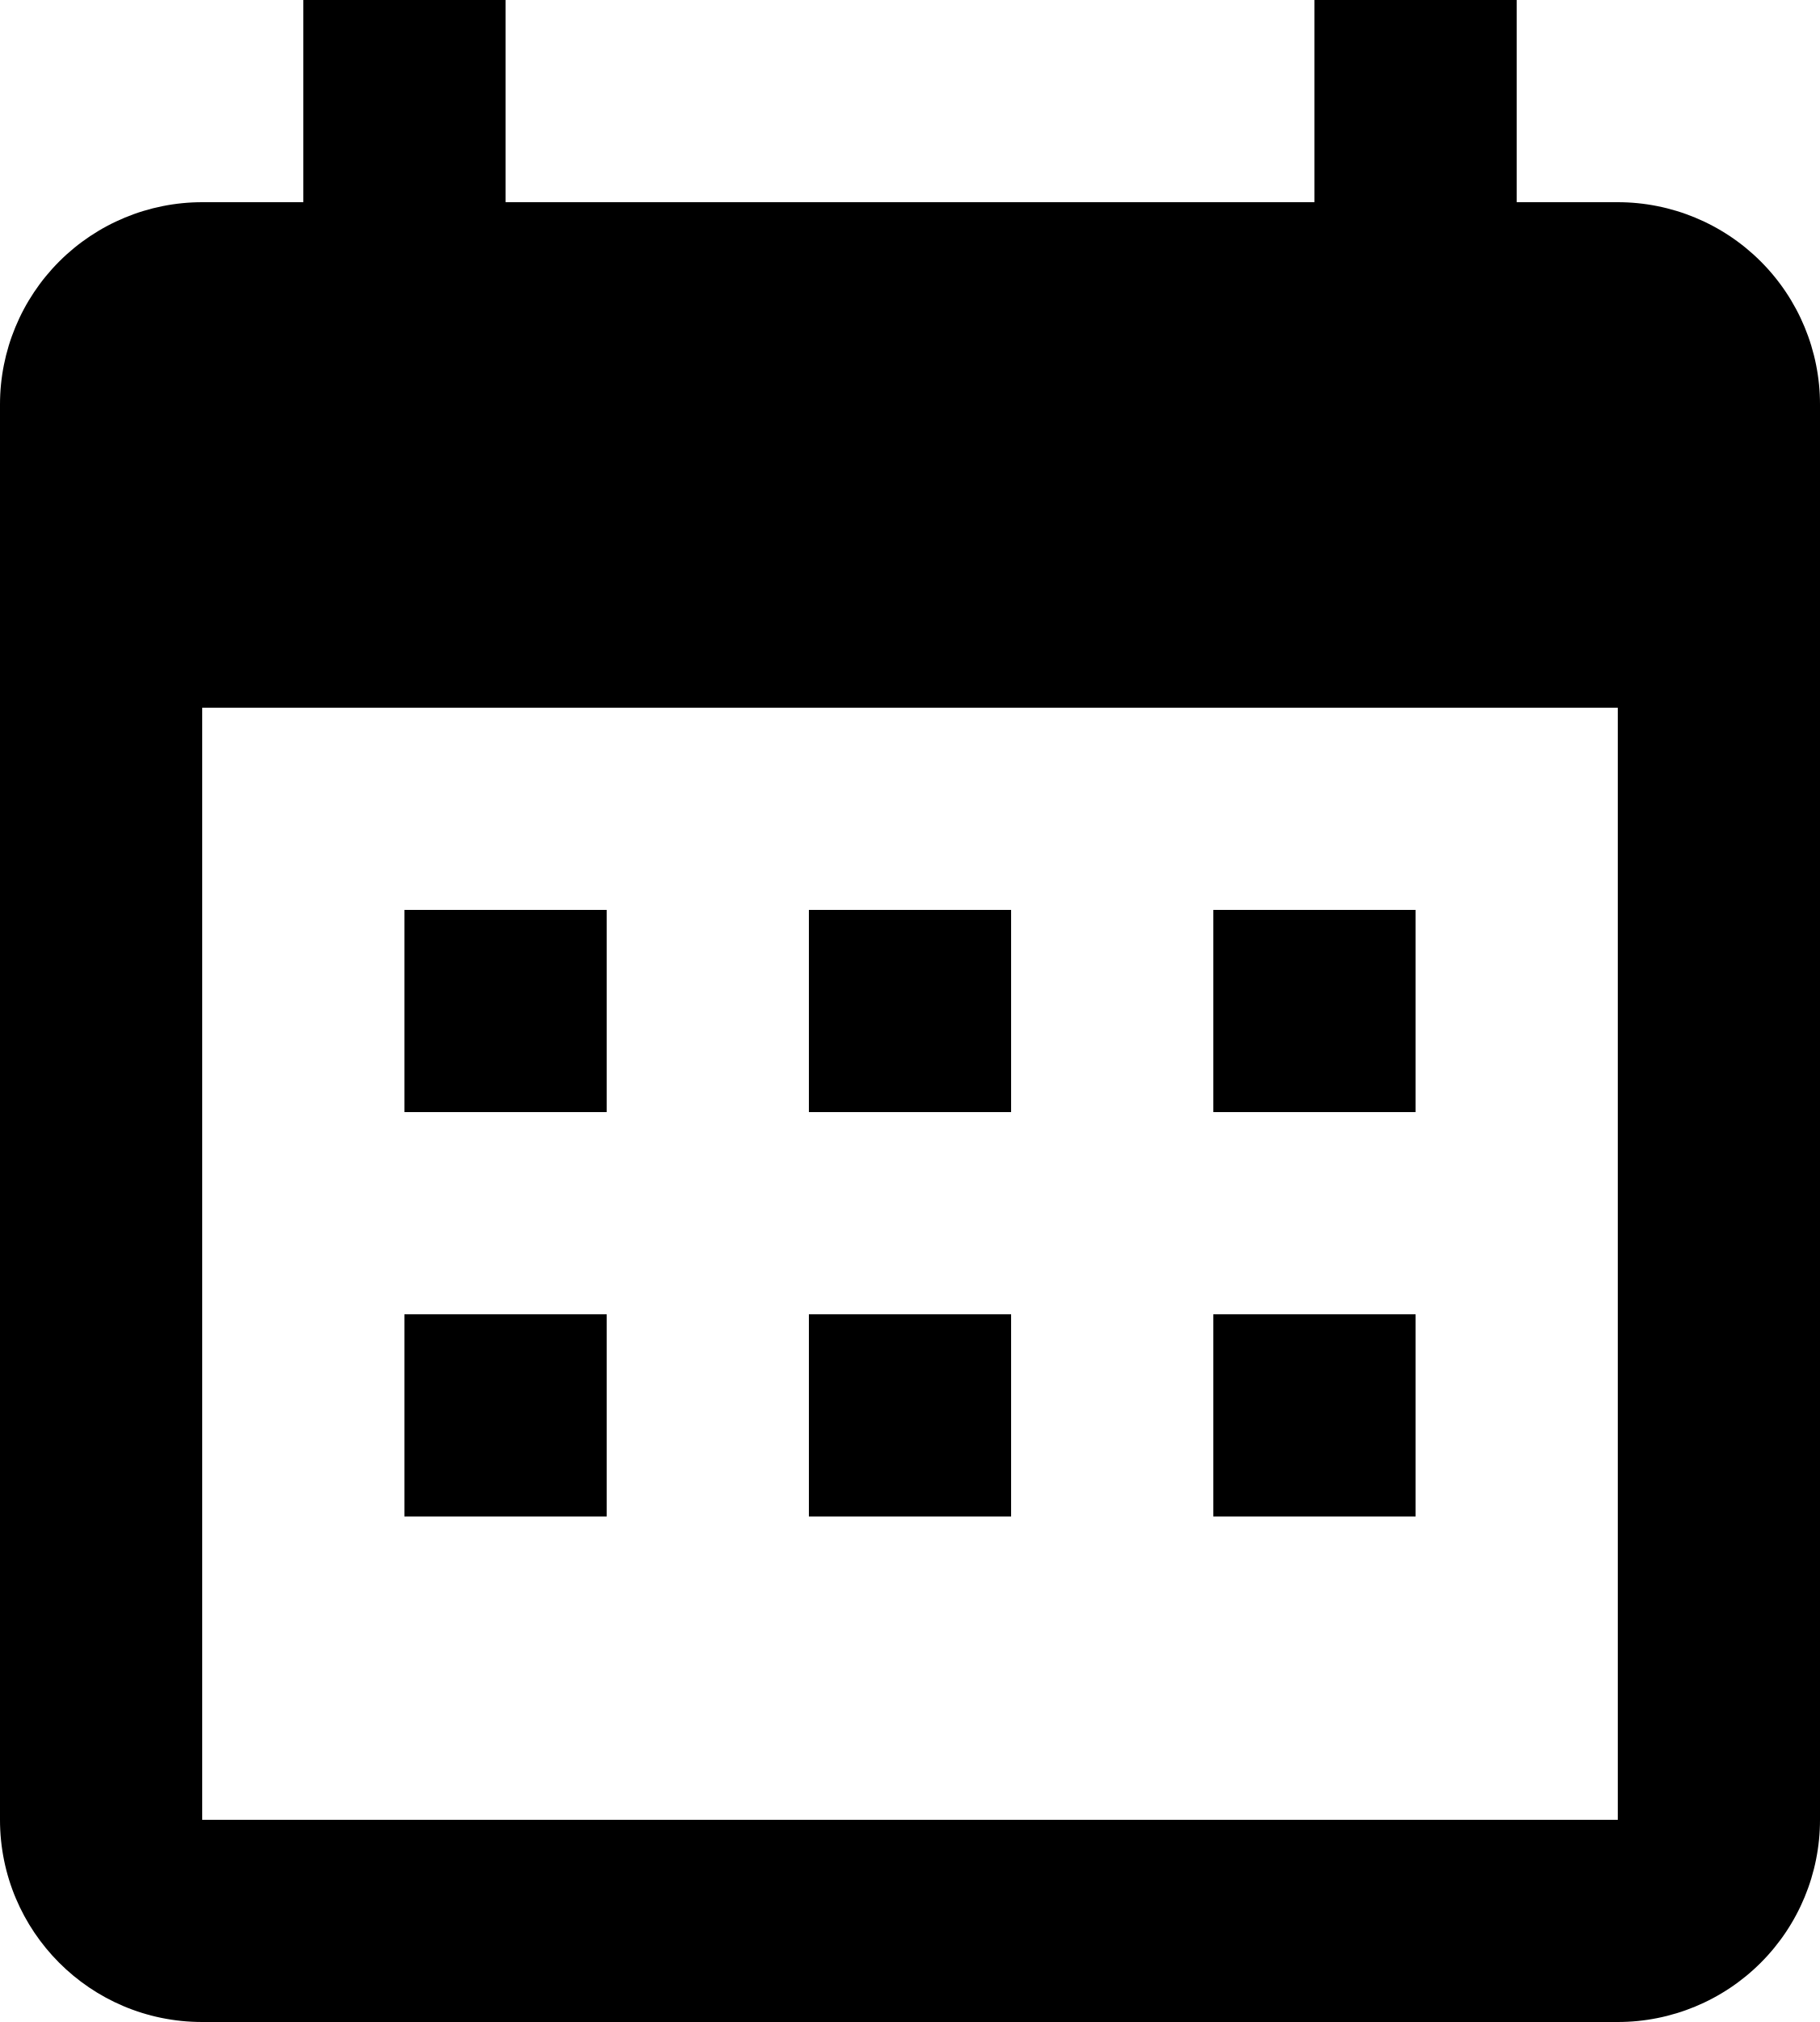
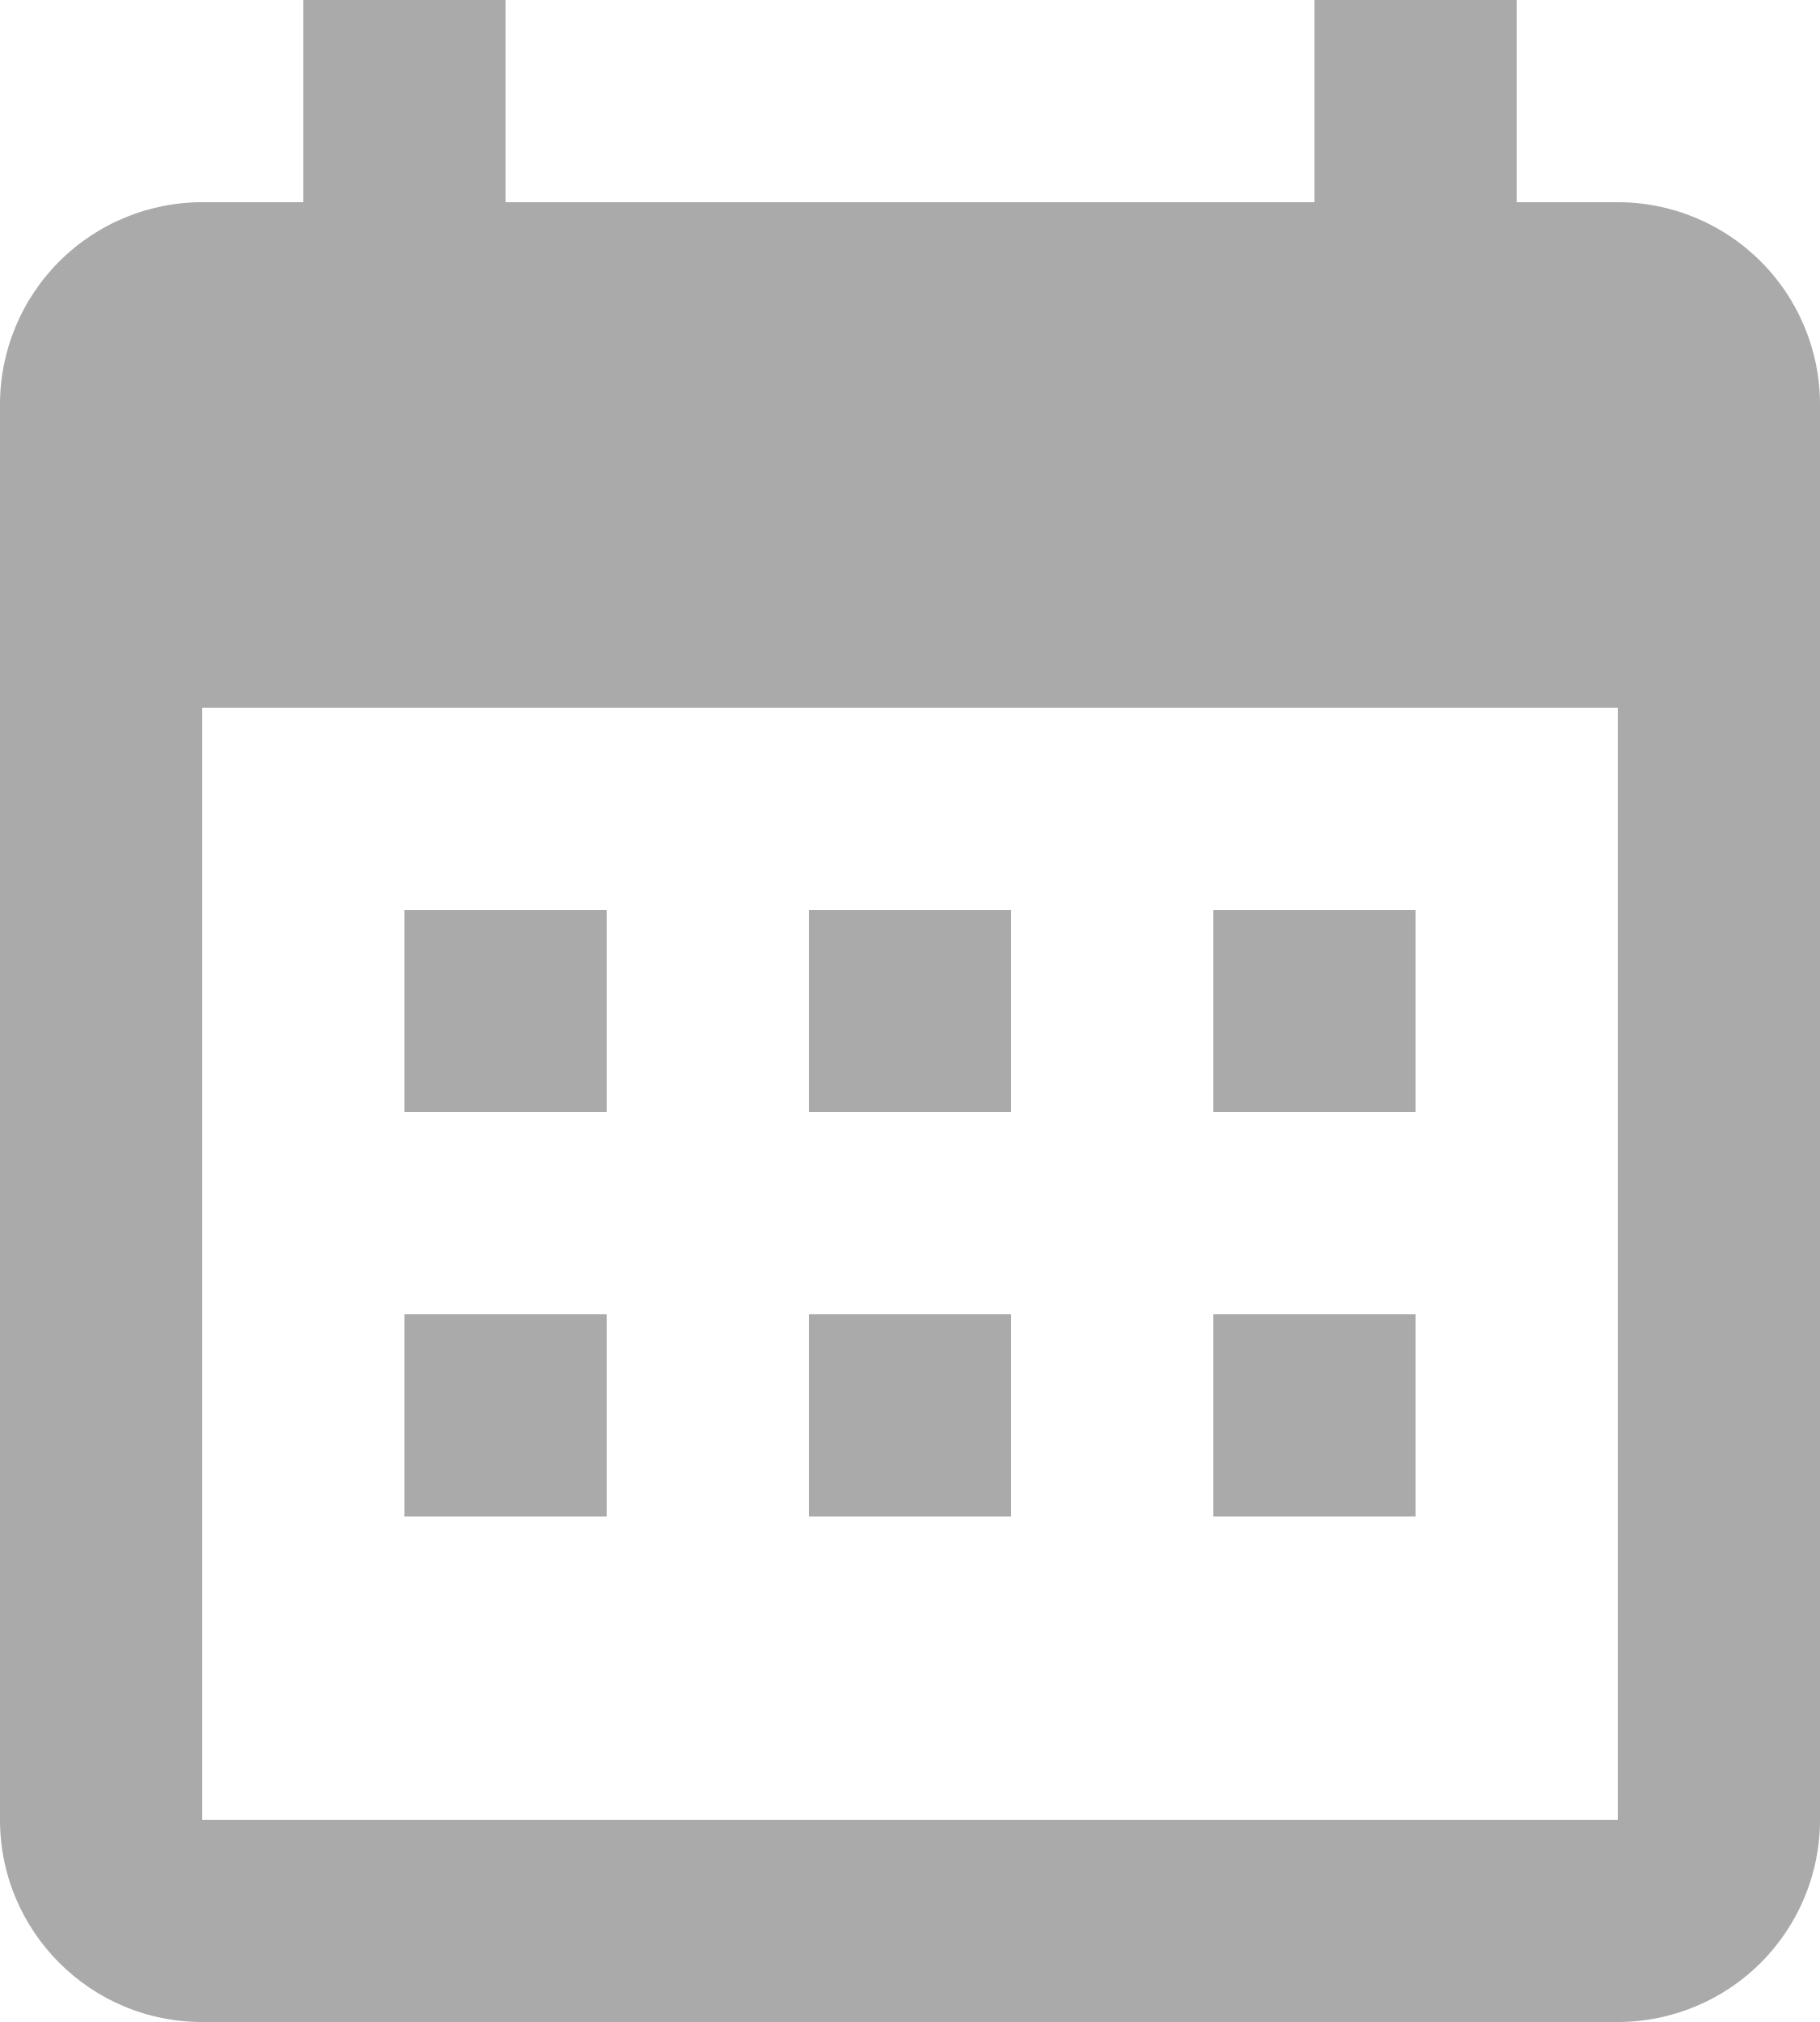
<svg xmlns="http://www.w3.org/2000/svg" width="18" height="20" viewBox="0 0 18 20" fill="none">
-   <path d="M6 9V11H4V9H6ZM10 9V11H8V9H10ZM14 9V11H12V9H14ZM16 2C16.53 2 17.039 2.211 17.414 2.586C17.789 2.961 18 3.47 18 4V18C18 18.53 17.789 19.039 17.414 19.414C17.039 19.789 16.53 20 16 20H2C0.89 20 0 19.1 0 18V4C0 3.47 0.211 2.961 0.586 2.586C0.961 2.211 1.47 2 2 2H3V0H5V2H13V0H15V2H16ZM16 18V7H2V18H16ZM6 13V15H4V13H6ZM10 13V15H8V13H10ZM14 13V15H12V13H14Z" fill="currentColor" />
+   <path d="M6 9V11H4V9H6ZM10 9V11H8V9H10ZM14 9V11H12V9H14ZM16 2C16.53 2 17.039 2.211 17.414 2.586C17.789 2.961 18 3.47 18 4V18C18 18.53 17.789 19.039 17.414 19.414C17.039 19.789 16.53 20 16 20H2C0.89 20 0 19.1 0 18V4C0 3.47 0.211 2.961 0.586 2.586C0.961 2.211 1.47 2 2 2H3V0H5V2H13V0H15V2H16ZM16 18V7H2V18H16ZM6 13V15H4V13H6ZM10 13V15H8V13H10ZM14 13V15H12V13H14Z" fill="#aaa" />
</svg>
